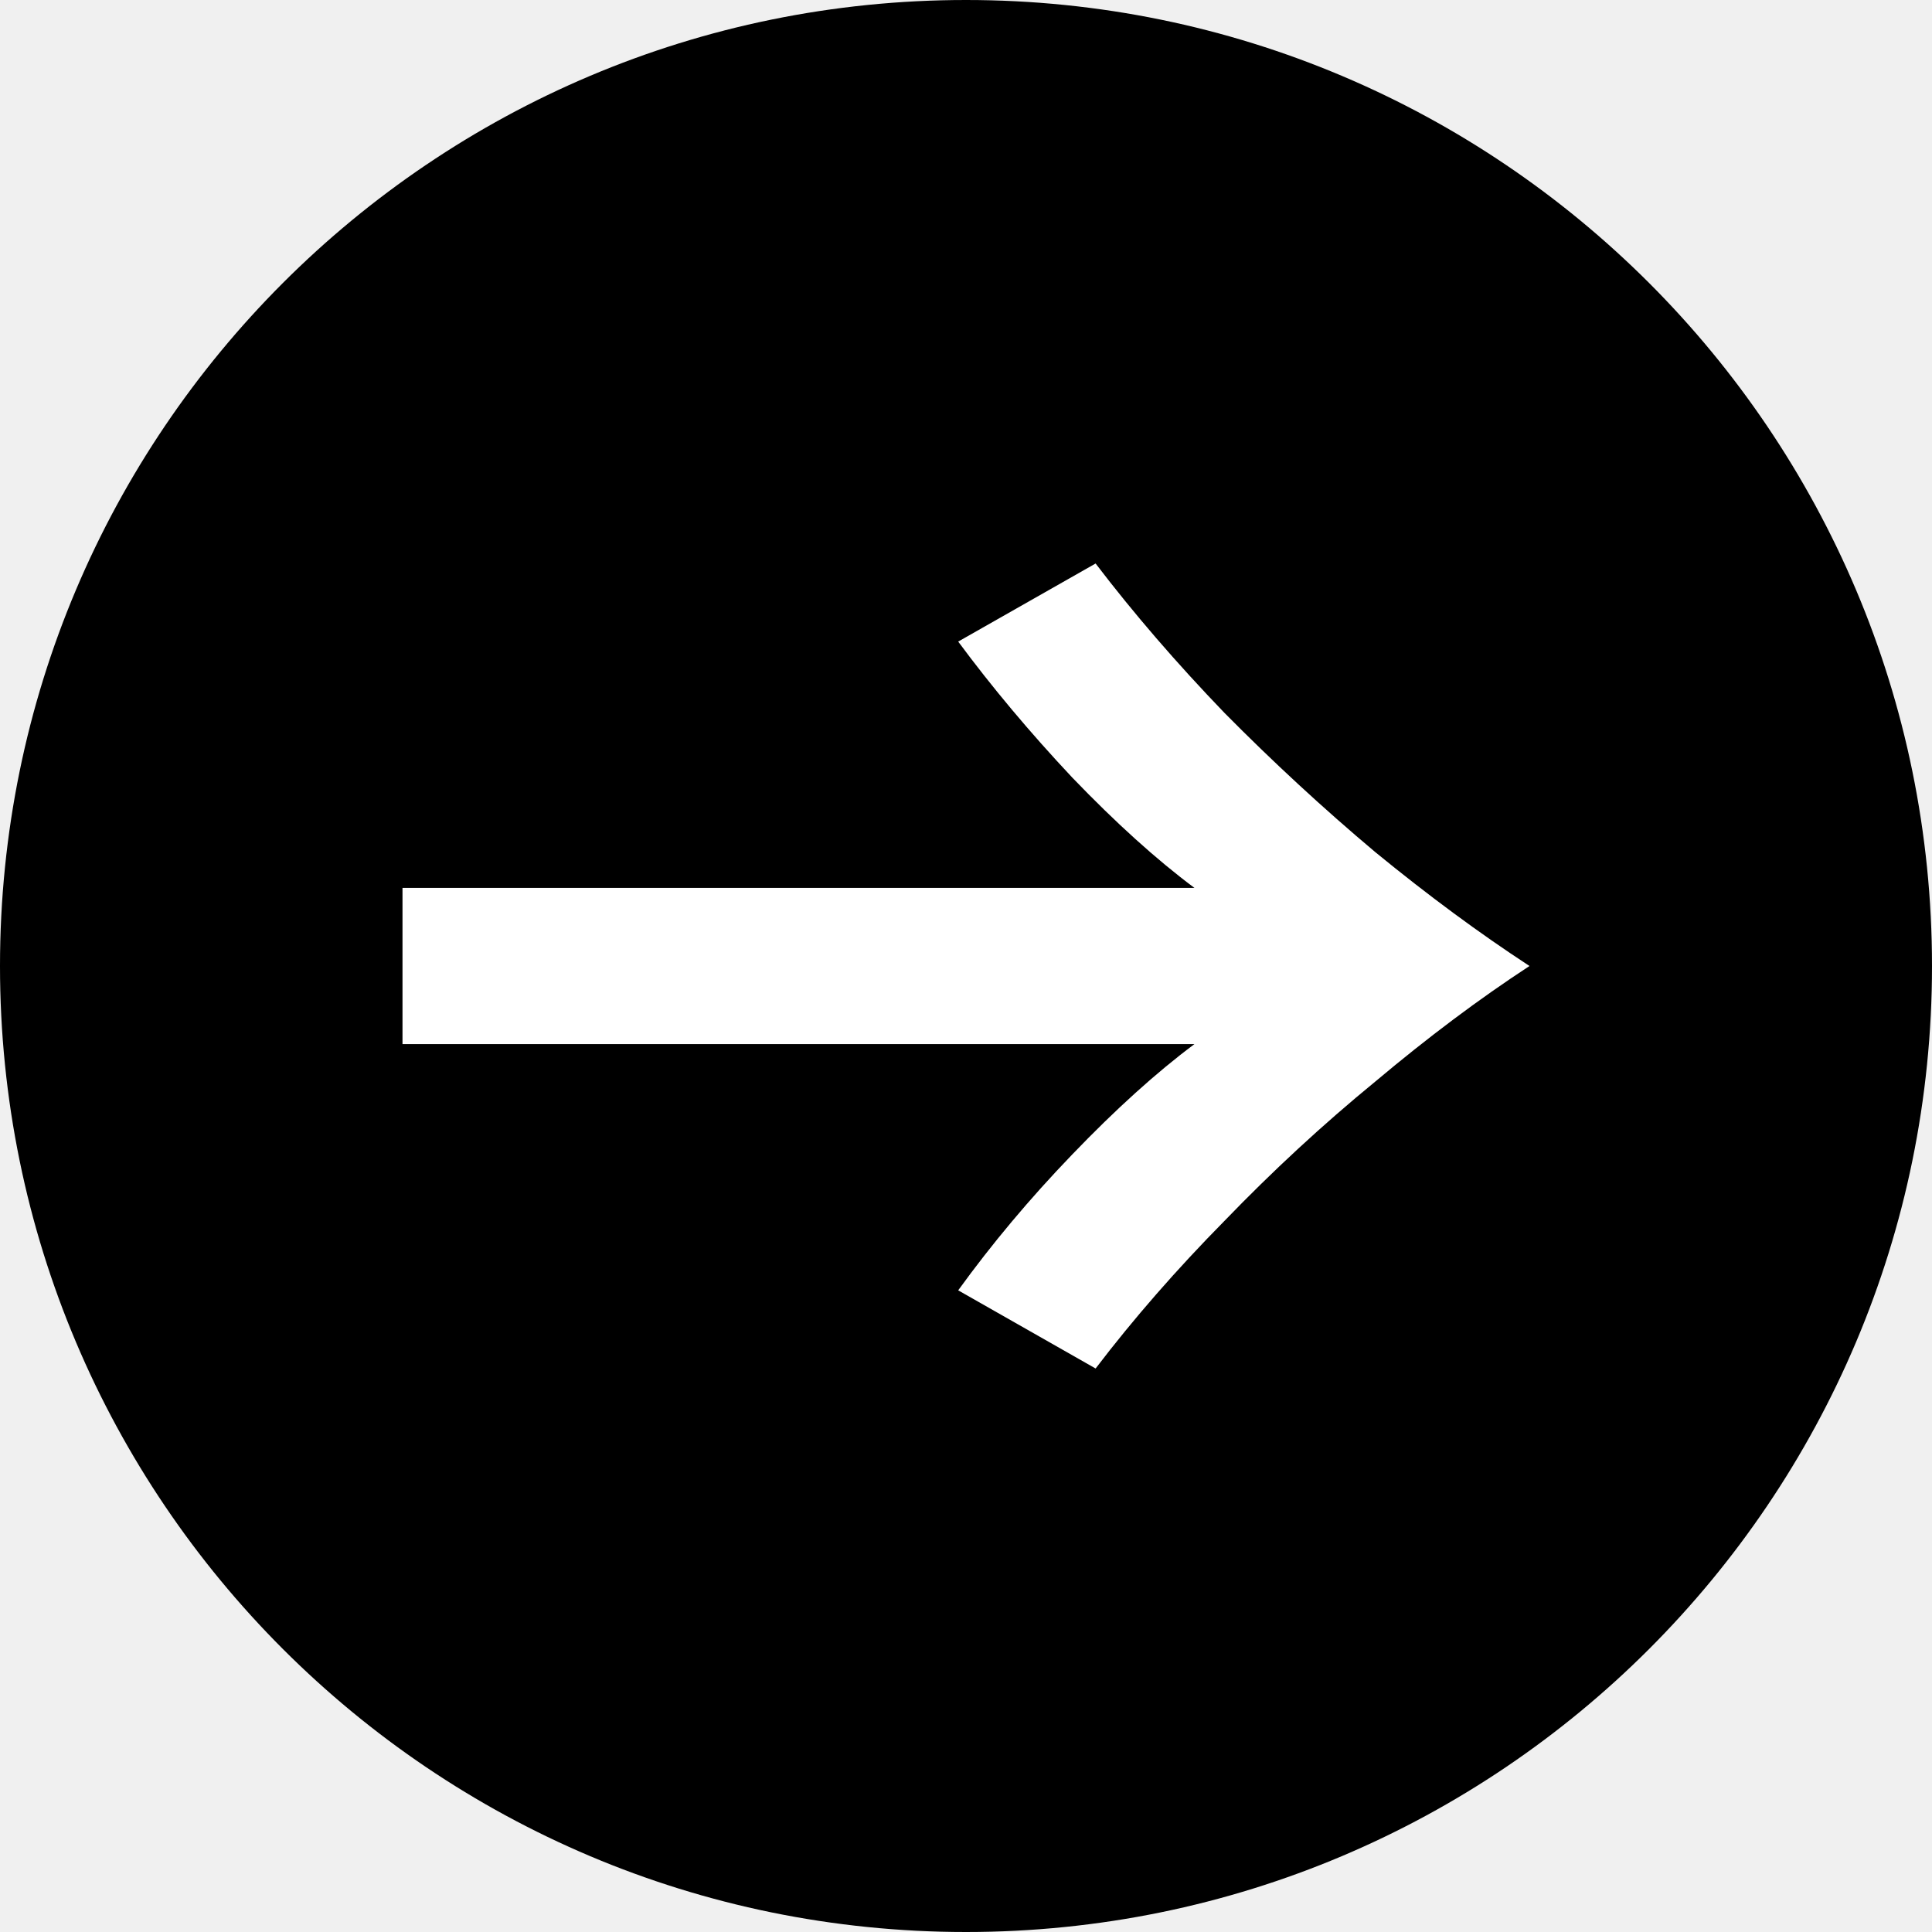
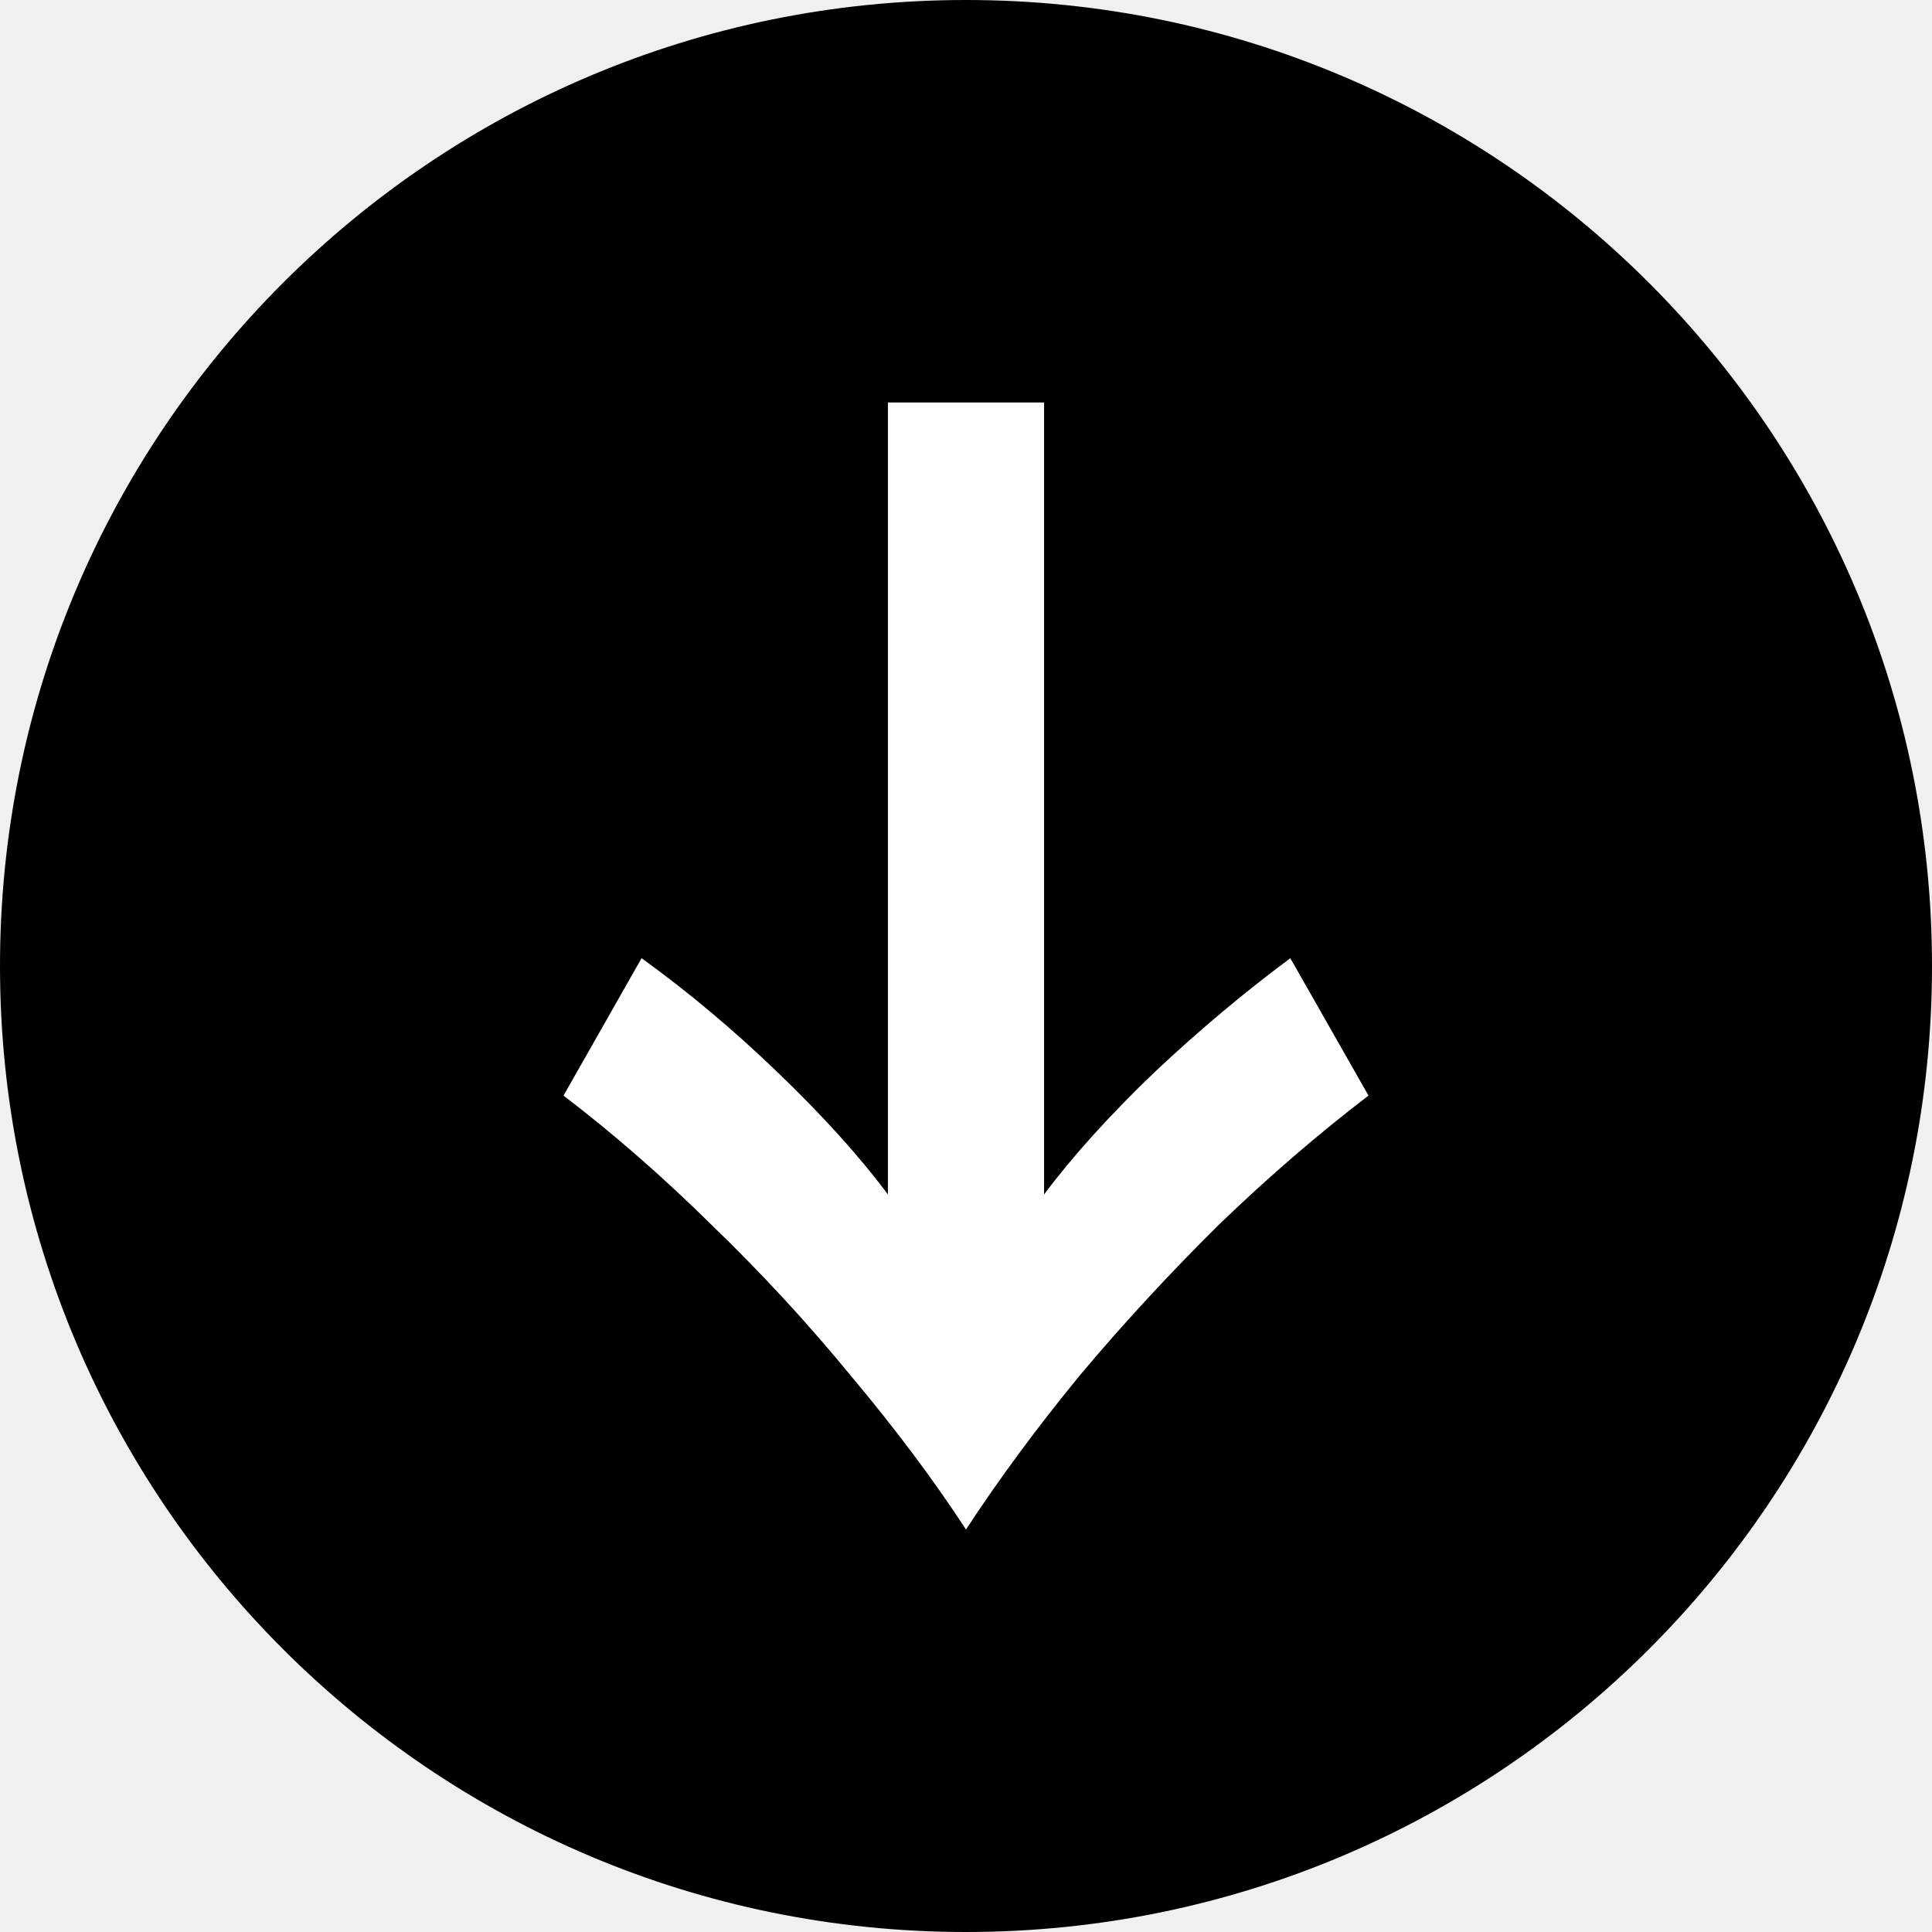
<svg xmlns="http://www.w3.org/2000/svg" width="current" height="current" viewBox="0 0 24 24" fill="none">
-   <circle cx="12" cy="12" r="12" fill="black" />
-   <path d="M14.838 11.03C14.366 10.678 13.86 10.221 13.319 9.658C12.791 9.096 12.32 8.533 11.903 7.97L13.61 7C14.082 7.619 14.616 8.238 15.212 8.857C15.809 9.461 16.433 10.038 17.085 10.586C17.738 11.121 18.376 11.592 19 12C18.376 12.408 17.738 12.886 17.085 13.435C16.433 13.969 15.809 14.546 15.212 15.165C14.616 15.769 14.082 16.381 13.61 17L11.903 16.029C12.32 15.453 12.791 14.89 13.319 14.342C13.86 13.779 14.366 13.322 14.838 12.97H5V11.03H14.838Z" fill="white" />
+   <circle cx="12" cy="12" r="12" transform="rotate(90 12 12)" fill="black" />
+   <path d="M12.97 14.838C13.322 14.366 13.779 13.86 14.342 13.319C14.904 12.791 15.467 12.32 16.029 11.903L17 13.61C16.381 14.082 15.762 14.616 15.143 15.212C14.539 15.809 13.962 16.433 13.414 17.085C12.879 17.738 12.408 18.376 12 19C11.592 18.376 11.114 17.738 10.565 17.085C10.031 16.433 9.454 15.809 8.835 15.212C8.231 14.616 7.619 14.082 7 13.61L7.97 11.903C8.547 12.32 9.11 12.791 9.658 13.319C10.221 13.86 10.678 14.366 11.03 14.838V5H12.97V14.838Z" fill="white" />
</svg>
